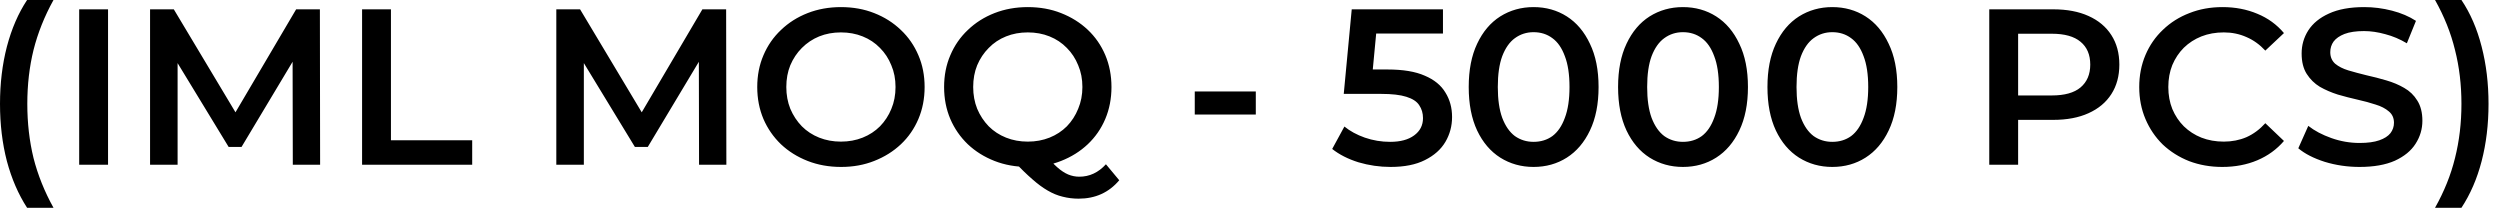
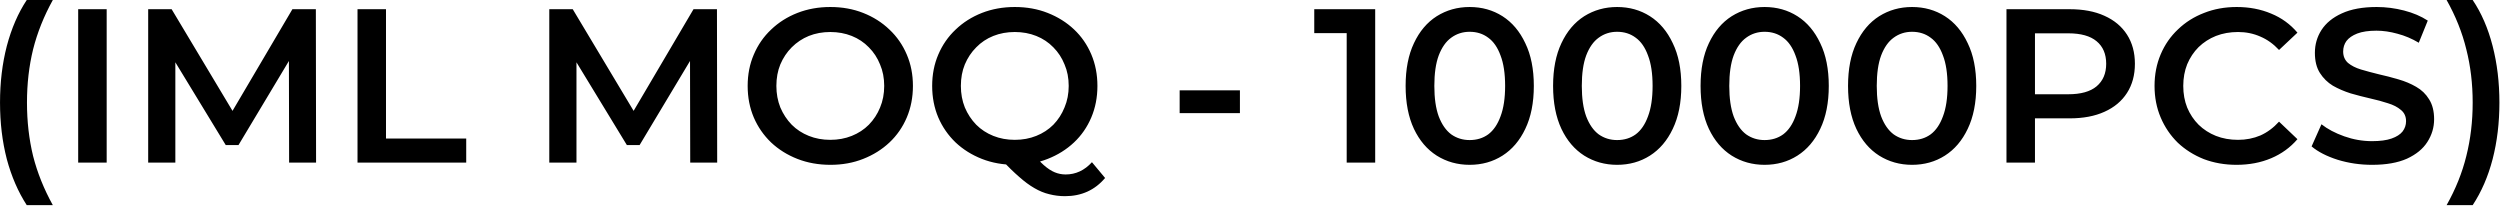
- <svg xmlns="http://www.w3.org/2000/svg" width="156" height="13" viewBox="0 0 156 13" fill="none">
-   <path d="M1.69 12.965C1.145 12.125 0.725 11.155 0.43 10.056C0.143 8.948 9.57372e-05 7.757 9.57372e-05 6.483C9.57372e-05 5.208 0.143 4.017 0.43 2.909C0.725 1.791 1.145 0.822 1.69 -6.89776e-05H3.338C2.775 1.016 2.36 2.055 2.092 3.117C1.833 4.169 1.704 5.291 1.704 6.483C1.704 7.674 1.833 8.801 2.092 9.863C2.36 10.915 2.775 11.95 3.338 12.965H1.69ZM4.941 10.278V0.582H6.742V10.278H4.941ZM9.364 10.278V0.582H10.846L15.085 7.66H14.309L18.479 0.582H19.961L19.975 10.278H18.271L18.257 3.255H18.617L15.071 9.17H14.268L10.666 3.255H11.082V10.278H9.364ZM22.594 10.278V0.582H24.395V8.754H29.465V10.278H22.594ZM34.714 10.278V0.582H36.197L40.435 7.66H39.66L43.829 0.582H45.311L45.325 10.278H43.621L43.607 3.255H43.968L40.421 9.17H39.618L36.017 3.255H36.432V10.278H34.714ZM52.487 10.417C51.73 10.417 51.033 10.292 50.396 10.043C49.759 9.793 49.205 9.447 48.734 9.004C48.263 8.551 47.898 8.025 47.639 7.425C47.381 6.815 47.252 6.15 47.252 5.43C47.252 4.71 47.381 4.049 47.639 3.449C47.898 2.84 48.263 2.313 48.734 1.87C49.205 1.417 49.759 1.067 50.396 0.817C51.033 0.568 51.726 0.443 52.474 0.443C53.231 0.443 53.923 0.568 54.551 0.817C55.189 1.067 55.743 1.417 56.214 1.87C56.685 2.313 57.049 2.84 57.308 3.449C57.567 4.049 57.696 4.71 57.696 5.43C57.696 6.15 57.567 6.815 57.308 7.425C57.049 8.034 56.685 8.56 56.214 9.004C55.743 9.447 55.189 9.793 54.551 10.043C53.923 10.292 53.236 10.417 52.487 10.417ZM52.474 8.837C52.963 8.837 53.416 8.754 53.831 8.588C54.247 8.422 54.607 8.186 54.912 7.882C55.216 7.568 55.452 7.208 55.618 6.801C55.794 6.386 55.881 5.929 55.881 5.43C55.881 4.931 55.794 4.479 55.618 4.072C55.452 3.657 55.216 3.297 54.912 2.992C54.607 2.678 54.247 2.438 53.831 2.272C53.416 2.105 52.963 2.022 52.474 2.022C51.984 2.022 51.532 2.105 51.116 2.272C50.71 2.438 50.35 2.678 50.036 2.992C49.731 3.297 49.491 3.657 49.315 4.072C49.149 4.479 49.066 4.931 49.066 5.43C49.066 5.919 49.149 6.372 49.315 6.787C49.491 7.203 49.731 7.568 50.036 7.882C50.34 8.186 50.701 8.422 51.116 8.588C51.532 8.754 51.984 8.837 52.474 8.837ZM64.148 10.417C63.391 10.417 62.694 10.292 62.056 10.043C61.419 9.793 60.865 9.447 60.394 9.004C59.923 8.551 59.558 8.025 59.3 7.425C59.041 6.815 58.912 6.15 58.912 5.43C58.912 4.71 59.041 4.049 59.3 3.449C59.558 2.84 59.923 2.313 60.394 1.87C60.865 1.417 61.419 1.067 62.056 0.817C62.694 0.568 63.386 0.443 64.134 0.443C64.891 0.443 65.584 0.568 66.212 0.817C66.849 1.067 67.403 1.413 67.874 1.856C68.345 2.299 68.71 2.826 68.969 3.435C69.227 4.045 69.356 4.71 69.356 5.43C69.356 6.15 69.227 6.815 68.969 7.425C68.71 8.034 68.345 8.56 67.874 9.004C67.403 9.447 66.849 9.793 66.212 10.043C65.584 10.292 64.896 10.417 64.148 10.417ZM67.306 12.397C66.965 12.397 66.632 12.356 66.309 12.273C65.995 12.199 65.681 12.07 65.367 11.885C65.062 11.709 64.744 11.474 64.411 11.178C64.079 10.892 63.714 10.537 63.317 10.112L65.228 9.613C65.487 9.955 65.732 10.227 65.963 10.43C66.203 10.643 66.434 10.795 66.655 10.888C66.877 10.98 67.108 11.026 67.348 11.026C67.985 11.026 68.539 10.768 69.01 10.25L69.841 11.248C69.195 12.014 68.35 12.397 67.306 12.397ZM64.134 8.837C64.624 8.837 65.076 8.754 65.492 8.588C65.907 8.422 66.267 8.186 66.572 7.882C66.877 7.568 67.112 7.203 67.279 6.787C67.454 6.372 67.542 5.919 67.542 5.43C67.542 4.931 67.454 4.479 67.279 4.072C67.112 3.657 66.877 3.297 66.572 2.992C66.267 2.678 65.907 2.438 65.492 2.272C65.076 2.105 64.624 2.022 64.134 2.022C63.645 2.022 63.192 2.105 62.777 2.272C62.361 2.438 62.001 2.678 61.696 2.992C61.392 3.297 61.151 3.657 60.976 4.072C60.81 4.479 60.727 4.931 60.727 5.43C60.727 5.919 60.81 6.372 60.976 6.787C61.151 7.203 61.392 7.568 61.696 7.882C62.001 8.186 62.361 8.422 62.777 8.588C63.192 8.754 63.645 8.837 64.134 8.837ZM74.553 7.148V5.707H78.362V7.148H74.553ZM86.772 10.417C86.089 10.417 85.419 10.32 84.764 10.126C84.117 9.923 83.573 9.646 83.129 9.295L83.891 7.896C84.242 8.182 84.667 8.413 85.165 8.588C85.674 8.764 86.2 8.851 86.745 8.851C87.382 8.851 87.88 8.717 88.241 8.45C88.61 8.182 88.795 7.822 88.795 7.369C88.795 7.064 88.716 6.797 88.559 6.566C88.412 6.335 88.144 6.159 87.756 6.039C87.377 5.919 86.856 5.859 86.191 5.859H83.85L84.348 0.582H90.041V2.092H85.013L85.955 1.233L85.581 5.181L84.639 4.336H86.592C87.553 4.336 88.324 4.465 88.906 4.723C89.497 4.973 89.926 5.324 90.194 5.776C90.471 6.219 90.609 6.727 90.609 7.3C90.609 7.863 90.471 8.38 90.194 8.851C89.917 9.322 89.492 9.701 88.919 9.987C88.356 10.274 87.64 10.417 86.772 10.417ZM95.693 10.417C94.926 10.417 94.234 10.223 93.615 9.835C93.005 9.447 92.525 8.884 92.174 8.145C91.823 7.397 91.648 6.492 91.648 5.43C91.648 4.368 91.823 3.468 92.174 2.729C92.525 1.981 93.005 1.413 93.615 1.025C94.234 0.637 94.926 0.443 95.693 0.443C96.469 0.443 97.161 0.637 97.771 1.025C98.38 1.413 98.86 1.981 99.211 2.729C99.571 3.468 99.751 4.368 99.751 5.43C99.751 6.492 99.571 7.397 99.211 8.145C98.86 8.884 98.38 9.447 97.771 9.835C97.161 10.223 96.469 10.417 95.693 10.417ZM95.693 8.851C96.145 8.851 96.538 8.731 96.87 8.491C97.203 8.242 97.461 7.863 97.646 7.355C97.84 6.847 97.937 6.206 97.937 5.43C97.937 4.645 97.84 4.003 97.646 3.504C97.461 2.997 97.203 2.623 96.87 2.382C96.538 2.133 96.145 2.008 95.693 2.008C95.259 2.008 94.871 2.133 94.529 2.382C94.197 2.623 93.934 2.997 93.74 3.504C93.555 4.003 93.463 4.645 93.463 5.43C93.463 6.206 93.555 6.847 93.74 7.355C93.934 7.863 94.197 8.242 94.529 8.491C94.871 8.731 95.259 8.851 95.693 8.851ZM105.013 10.417C104.247 10.417 103.554 10.223 102.935 9.835C102.326 9.447 101.846 8.884 101.495 8.145C101.144 7.397 100.968 6.492 100.968 5.43C100.968 4.368 101.144 3.468 101.495 2.729C101.846 1.981 102.326 1.413 102.935 1.025C103.554 0.637 104.247 0.443 105.013 0.443C105.789 0.443 106.481 0.637 107.091 1.025C107.7 1.413 108.181 1.981 108.532 2.729C108.892 3.468 109.072 4.368 109.072 5.43C109.072 6.492 108.892 7.397 108.532 8.145C108.181 8.884 107.7 9.447 107.091 9.835C106.481 10.223 105.789 10.417 105.013 10.417ZM105.013 8.851C105.466 8.851 105.858 8.731 106.191 8.491C106.523 8.242 106.782 7.863 106.966 7.355C107.16 6.847 107.257 6.206 107.257 5.43C107.257 4.645 107.16 4.003 106.966 3.504C106.782 2.997 106.523 2.623 106.191 2.382C105.858 2.133 105.466 2.008 105.013 2.008C104.579 2.008 104.191 2.133 103.85 2.382C103.517 2.623 103.254 2.997 103.06 3.504C102.875 4.003 102.783 4.645 102.783 5.43C102.783 6.206 102.875 6.847 103.06 7.355C103.254 7.863 103.517 8.242 103.85 8.491C104.191 8.731 104.579 8.851 105.013 8.851ZM114.333 10.417C113.567 10.417 112.874 10.223 112.256 9.835C111.646 9.447 111.166 8.884 110.815 8.145C110.464 7.397 110.289 6.492 110.289 5.43C110.289 4.368 110.464 3.468 110.815 2.729C111.166 1.981 111.646 1.413 112.256 1.025C112.874 0.637 113.567 0.443 114.333 0.443C115.109 0.443 115.802 0.637 116.411 1.025C117.021 1.413 117.501 1.981 117.852 2.729C118.212 3.468 118.392 4.368 118.392 5.43C118.392 6.492 118.212 7.397 117.852 8.145C117.501 8.884 117.021 9.447 116.411 9.835C115.802 10.223 115.109 10.417 114.333 10.417ZM114.333 8.851C114.786 8.851 115.178 8.731 115.511 8.491C115.843 8.242 116.102 7.863 116.287 7.355C116.48 6.847 116.577 6.206 116.577 5.43C116.577 4.645 116.48 4.003 116.287 3.504C116.102 2.997 115.843 2.623 115.511 2.382C115.178 2.133 114.786 2.008 114.333 2.008C113.899 2.008 113.512 2.133 113.17 2.382C112.837 2.623 112.574 2.997 112.38 3.504C112.196 4.003 112.103 4.645 112.103 5.43C112.103 6.206 112.196 6.847 112.38 7.355C112.574 7.863 112.837 8.242 113.17 8.491C113.512 8.731 113.899 8.851 114.333 8.851ZM124.13 10.278V0.582H128.119C128.978 0.582 129.712 0.72 130.322 0.997C130.94 1.274 131.416 1.671 131.748 2.189C132.081 2.706 132.247 3.32 132.247 4.031C132.247 4.742 132.081 5.356 131.748 5.873C131.416 6.39 130.94 6.787 130.322 7.064C129.712 7.341 128.978 7.48 128.119 7.48H125.127L125.931 6.635V10.278H124.13ZM125.931 6.829L125.127 5.956H128.036C128.83 5.956 129.426 5.79 129.823 5.458C130.229 5.116 130.432 4.64 130.432 4.031C130.432 3.412 130.229 2.937 129.823 2.604C129.426 2.272 128.83 2.105 128.036 2.105H125.127L125.931 1.219V6.829ZM138.669 10.417C137.93 10.417 137.242 10.296 136.605 10.056C135.977 9.807 135.427 9.461 134.956 9.018C134.495 8.565 134.134 8.034 133.876 7.425C133.617 6.815 133.488 6.15 133.488 5.43C133.488 4.71 133.617 4.045 133.876 3.435C134.134 2.826 134.499 2.299 134.97 1.856C135.441 1.404 135.991 1.057 136.619 0.817C137.246 0.568 137.934 0.443 138.682 0.443C139.477 0.443 140.202 0.582 140.857 0.859C141.513 1.127 142.067 1.528 142.519 2.064L141.356 3.158C141.005 2.78 140.612 2.498 140.178 2.313C139.744 2.119 139.273 2.022 138.766 2.022C138.258 2.022 137.791 2.105 137.367 2.272C136.951 2.438 136.586 2.673 136.272 2.978C135.967 3.283 135.727 3.643 135.552 4.059C135.386 4.474 135.303 4.931 135.303 5.43C135.303 5.929 135.386 6.386 135.552 6.801C135.727 7.217 135.967 7.577 136.272 7.882C136.586 8.186 136.951 8.422 137.367 8.588C137.791 8.754 138.258 8.837 138.766 8.837C139.273 8.837 139.744 8.745 140.178 8.56C140.612 8.367 141.005 8.076 141.356 7.688L142.519 8.796C142.067 9.322 141.513 9.724 140.857 10.001C140.202 10.278 139.472 10.417 138.669 10.417ZM147.237 10.417C146.48 10.417 145.755 10.31 145.062 10.098C144.37 9.876 143.82 9.595 143.414 9.253L144.037 7.854C144.425 8.159 144.905 8.413 145.478 8.616C146.051 8.819 146.637 8.921 147.237 8.921C147.745 8.921 148.156 8.865 148.47 8.754C148.784 8.644 149.015 8.496 149.163 8.311C149.31 8.117 149.384 7.9 149.384 7.66C149.384 7.365 149.278 7.129 149.066 6.954C148.853 6.769 148.576 6.626 148.235 6.524C147.902 6.413 147.528 6.312 147.113 6.219C146.706 6.127 146.295 6.021 145.88 5.901C145.473 5.772 145.099 5.61 144.758 5.416C144.425 5.213 144.153 4.945 143.94 4.613C143.728 4.28 143.622 3.855 143.622 3.338C143.622 2.812 143.76 2.332 144.037 1.898C144.324 1.454 144.753 1.103 145.326 0.845C145.907 0.577 146.642 0.443 147.528 0.443C148.11 0.443 148.687 0.517 149.26 0.665C149.832 0.813 150.331 1.025 150.756 1.302L150.188 2.701C149.754 2.442 149.306 2.253 148.844 2.133C148.382 2.004 147.939 1.939 147.514 1.939C147.016 1.939 146.609 1.999 146.295 2.119C145.991 2.239 145.764 2.396 145.617 2.59C145.478 2.784 145.409 3.006 145.409 3.255C145.409 3.551 145.51 3.791 145.713 3.975C145.926 4.151 146.198 4.289 146.531 4.391C146.872 4.493 147.251 4.594 147.667 4.696C148.082 4.788 148.493 4.894 148.899 5.014C149.315 5.134 149.689 5.291 150.021 5.485C150.363 5.679 150.636 5.942 150.839 6.275C151.051 6.607 151.157 7.027 151.157 7.535C151.157 8.053 151.014 8.533 150.728 8.976C150.451 9.41 150.021 9.761 149.44 10.029C148.858 10.287 148.124 10.417 147.237 10.417ZM153.594 12.965H151.946C152.518 11.95 152.934 10.915 153.192 9.863C153.46 8.801 153.594 7.674 153.594 6.483C153.594 5.291 153.46 4.169 153.192 3.117C152.934 2.055 152.518 1.016 151.946 -6.89776e-05H153.594C154.148 0.822 154.568 1.791 154.854 2.909C155.141 4.017 155.284 5.208 155.284 6.483C155.284 7.757 155.141 8.948 154.854 10.056C154.568 11.155 154.148 12.125 153.594 12.965Z" fill="black" />
+ <svg xmlns="http://www.w3.org/2000/svg" width="158" height="13" viewBox="0 0 158 13" fill="none">
+   <path d="M1.691 12.966C1.146 12.125 0.726 11.156 0.43 10.057C0.144 8.949 0.001 7.757 0.001 6.483C0.001 5.209 0.144 4.017 0.43 2.909C0.726 1.792 1.146 0.822 1.691 0H3.339C2.776 1.016 2.36 2.055 2.092 3.117C1.834 4.17 1.705 5.292 1.705 6.483C1.705 7.674 1.834 8.801 2.092 9.863C2.36 10.915 2.776 11.95 3.339 12.966H1.691ZM4.941 10.278V0.582H6.742V10.278H4.941ZM9.365 10.278V0.582H10.847L15.086 7.66H14.31L18.48 0.582H19.962L19.976 10.278H18.272L18.258 3.255H18.618L15.072 9.17H14.268L10.667 3.255H11.082V10.278H9.365ZM22.595 10.278V0.582H24.395V8.755H29.465V10.278H22.595ZM34.715 10.278V0.582H36.197L40.436 7.66H39.66L43.83 0.582H45.312L45.326 10.278H43.622L43.608 3.255H43.968L40.422 9.17H39.619L36.017 3.255H36.433V10.278H34.715ZM52.488 10.417C51.731 10.417 51.034 10.292 50.397 10.043C49.759 9.793 49.205 9.447 48.734 9.004C48.263 8.551 47.898 8.025 47.64 7.425C47.381 6.815 47.252 6.15 47.252 5.43C47.252 4.71 47.381 4.05 47.64 3.449C47.898 2.84 48.263 2.313 48.734 1.87C49.205 1.418 49.759 1.067 50.397 0.817C51.034 0.568 51.726 0.443 52.474 0.443C53.231 0.443 53.924 0.568 54.552 0.817C55.189 1.067 55.743 1.418 56.214 1.87C56.685 2.313 57.05 2.84 57.309 3.449C57.567 4.05 57.697 4.71 57.697 5.43C57.697 6.15 57.567 6.815 57.309 7.425C57.05 8.034 56.685 8.561 56.214 9.004C55.743 9.447 55.189 9.793 54.552 10.043C53.924 10.292 53.236 10.417 52.488 10.417ZM52.474 8.838C52.964 8.838 53.416 8.755 53.832 8.588C54.247 8.422 54.608 8.187 54.912 7.882C55.217 7.568 55.453 7.208 55.619 6.801C55.794 6.386 55.882 5.929 55.882 5.43C55.882 4.931 55.794 4.479 55.619 4.073C55.453 3.657 55.217 3.297 54.912 2.992C54.608 2.678 54.247 2.438 53.832 2.272C53.416 2.106 52.964 2.023 52.474 2.023C51.985 2.023 51.532 2.106 51.117 2.272C50.711 2.438 50.35 2.678 50.036 2.992C49.732 3.297 49.492 3.657 49.316 4.073C49.15 4.479 49.067 4.931 49.067 5.43C49.067 5.92 49.15 6.372 49.316 6.788C49.492 7.203 49.732 7.568 50.036 7.882C50.341 8.187 50.701 8.422 51.117 8.588C51.532 8.755 51.985 8.838 52.474 8.838ZM64.149 10.417C63.391 10.417 62.694 10.292 62.057 10.043C61.42 9.793 60.866 9.447 60.395 9.004C59.924 8.551 59.559 8.025 59.3 7.425C59.042 6.815 58.913 6.15 58.913 5.43C58.913 4.71 59.042 4.05 59.3 3.449C59.559 2.84 59.924 2.313 60.395 1.87C60.866 1.418 61.42 1.067 62.057 0.817C62.694 0.568 63.387 0.443 64.135 0.443C64.892 0.443 65.585 0.568 66.213 0.817C66.85 1.067 67.404 1.413 67.875 1.856C68.346 2.3 68.711 2.826 68.969 3.435C69.228 4.045 69.357 4.71 69.357 5.43C69.357 6.15 69.228 6.815 68.969 7.425C68.711 8.034 68.346 8.561 67.875 9.004C67.404 9.447 66.85 9.793 66.213 10.043C65.585 10.292 64.897 10.417 64.149 10.417ZM67.307 12.398C66.965 12.398 66.633 12.356 66.31 12.273C65.996 12.199 65.682 12.07 65.368 11.885C65.063 11.71 64.744 11.474 64.412 11.179C64.079 10.892 63.715 10.537 63.318 10.112L65.229 9.613C65.488 9.955 65.732 10.227 65.963 10.431C66.203 10.643 66.434 10.796 66.656 10.888C66.877 10.98 67.108 11.026 67.349 11.026C67.986 11.026 68.54 10.768 69.011 10.251L69.842 11.248C69.195 12.014 68.35 12.398 67.307 12.398ZM64.135 8.838C64.624 8.838 65.077 8.755 65.492 8.588C65.908 8.422 66.268 8.187 66.573 7.882C66.877 7.568 67.113 7.203 67.279 6.788C67.455 6.372 67.542 5.92 67.542 5.43C67.542 4.931 67.455 4.479 67.279 4.073C67.113 3.657 66.877 3.297 66.573 2.992C66.268 2.678 65.908 2.438 65.492 2.272C65.077 2.106 64.624 2.023 64.135 2.023C63.645 2.023 63.193 2.106 62.777 2.272C62.362 2.438 62.002 2.678 61.697 2.992C61.392 3.297 61.152 3.657 60.977 4.073C60.81 4.479 60.727 4.931 60.727 5.43C60.727 5.92 60.81 6.372 60.977 6.788C61.152 7.203 61.392 7.568 61.697 7.882C62.002 8.187 62.362 8.422 62.777 8.588C63.193 8.755 63.645 8.838 64.135 8.838ZM74.554 7.148V5.707H78.363V7.148H74.554ZM85.111 10.278V1.275L85.9 2.092H83.061V0.582H86.912V10.278H85.111ZM92.88 10.417C92.113 10.417 91.421 10.223 90.802 9.835C90.192 9.447 89.712 8.884 89.361 8.145C89.01 7.397 88.835 6.492 88.835 5.43C88.835 4.368 89.01 3.468 89.361 2.729C89.712 1.981 90.192 1.413 90.802 1.025C91.421 0.637 92.113 0.443 92.88 0.443C93.656 0.443 94.348 0.637 94.958 1.025C95.567 1.413 96.047 1.981 96.398 2.729C96.758 3.468 96.938 4.368 96.938 5.43C96.938 6.492 96.758 7.397 96.398 8.145C96.047 8.884 95.567 9.447 94.958 9.835C94.348 10.223 93.656 10.417 92.88 10.417ZM92.88 8.852C93.332 8.852 93.725 8.732 94.057 8.491C94.39 8.242 94.648 7.863 94.833 7.356C95.027 6.848 95.124 6.206 95.124 5.43C95.124 4.645 95.027 4.003 94.833 3.505C94.648 2.997 94.39 2.623 94.057 2.383C93.725 2.133 93.332 2.009 92.88 2.009C92.446 2.009 92.058 2.133 91.716 2.383C91.384 2.623 91.121 2.997 90.927 3.505C90.742 4.003 90.65 4.645 90.65 5.43C90.65 6.206 90.742 6.848 90.927 7.356C91.121 7.863 91.384 8.242 91.716 8.491C92.058 8.732 92.446 8.852 92.88 8.852ZM102.2 10.417C101.434 10.417 100.741 10.223 100.122 9.835C99.513 9.447 99.033 8.884 98.682 8.145C98.331 7.397 98.155 6.492 98.155 5.43C98.155 4.368 98.331 3.468 98.682 2.729C99.033 1.981 99.513 1.413 100.122 1.025C100.741 0.637 101.434 0.443 102.2 0.443C102.976 0.443 103.668 0.637 104.278 1.025C104.887 1.413 105.368 1.981 105.718 2.729C106.079 3.468 106.259 4.368 106.259 5.43C106.259 6.492 106.079 7.397 105.718 8.145C105.368 8.884 104.887 9.447 104.278 9.835C103.668 10.223 102.976 10.417 102.2 10.417ZM102.2 8.852C102.653 8.852 103.045 8.732 103.377 8.491C103.71 8.242 103.969 7.863 104.153 7.356C104.347 6.848 104.444 6.206 104.444 5.43C104.444 4.645 104.347 4.003 104.153 3.505C103.969 2.997 103.71 2.623 103.377 2.383C103.045 2.133 102.653 2.009 102.2 2.009C101.766 2.009 101.378 2.133 101.037 2.383C100.704 2.623 100.441 2.997 100.247 3.505C100.062 4.003 99.97 4.645 99.97 5.43C99.97 6.206 100.062 6.848 100.247 7.356C100.441 7.863 100.704 8.242 101.037 8.491C101.378 8.732 101.766 8.852 102.2 8.852ZM111.52 10.417C110.754 10.417 110.061 10.223 109.443 9.835C108.833 9.447 108.353 8.884 108.002 8.145C107.651 7.397 107.476 6.492 107.476 5.43C107.476 4.368 107.651 3.468 108.002 2.729C108.353 1.981 108.833 1.413 109.443 1.025C110.061 0.637 110.754 0.443 111.52 0.443C112.296 0.443 112.989 0.637 113.598 1.025C114.208 1.413 114.688 1.981 115.039 2.729C115.399 3.468 115.579 4.368 115.579 5.43C115.579 6.492 115.399 7.397 115.039 8.145C114.688 8.884 114.208 9.447 113.598 9.835C112.989 10.223 112.296 10.417 111.52 10.417ZM111.52 8.852C111.973 8.852 112.365 8.732 112.698 8.491C113.03 8.242 113.289 7.863 113.474 7.356C113.667 6.848 113.764 6.206 113.764 5.43C113.764 4.645 113.667 4.003 113.474 3.505C113.289 2.997 113.03 2.623 112.698 2.383C112.365 2.133 111.973 2.009 111.52 2.009C111.086 2.009 110.698 2.133 110.357 2.383C110.024 2.623 109.761 2.997 109.567 3.505C109.383 4.003 109.29 4.645 109.29 5.43C109.29 6.206 109.383 6.848 109.567 7.356C109.761 7.863 110.024 8.242 110.357 8.491C110.698 8.732 111.086 8.852 111.52 8.852ZM120.841 10.417C120.074 10.417 119.382 10.223 118.763 9.835C118.153 9.447 117.673 8.884 117.322 8.145C116.971 7.397 116.796 6.492 116.796 5.43C116.796 4.368 116.971 3.468 117.322 2.729C117.673 1.981 118.153 1.413 118.763 1.025C119.382 0.637 120.074 0.443 120.841 0.443C121.616 0.443 122.309 0.637 122.918 1.025C123.528 1.413 124.008 1.981 124.359 2.729C124.719 3.468 124.899 4.368 124.899 5.43C124.899 6.492 124.719 7.397 124.359 8.145C124.008 8.884 123.528 9.447 122.918 9.835C122.309 10.223 121.616 10.417 120.841 10.417ZM120.841 8.852C121.293 8.852 121.686 8.732 122.018 8.491C122.351 8.242 122.609 7.863 122.794 7.356C122.988 6.848 123.085 6.206 123.085 5.43C123.085 4.645 122.988 4.003 122.794 3.505C122.609 2.997 122.351 2.623 122.018 2.383C121.686 2.133 121.293 2.009 120.841 2.009C120.407 2.009 120.019 2.133 119.677 2.383C119.345 2.623 119.081 2.997 118.888 3.505C118.703 4.003 118.611 4.645 118.611 5.43C118.611 6.206 118.703 6.848 118.888 7.356C119.081 7.863 119.345 8.242 119.677 8.491C120.019 8.732 120.407 8.852 120.841 8.852ZM126.809 10.278V0.582H130.798C131.657 0.582 132.391 0.72 133.001 0.998C133.619 1.275 134.095 1.672 134.427 2.189C134.76 2.706 134.926 3.32 134.926 4.031C134.926 4.742 134.76 5.356 134.427 5.873C134.095 6.391 133.619 6.788 133.001 7.065C132.391 7.342 131.657 7.48 130.798 7.48H127.806L128.61 6.635V10.278H126.809ZM128.61 6.829L127.806 5.957H130.715C131.509 5.957 132.105 5.79 132.502 5.458C132.908 5.116 133.111 4.641 133.111 4.031C133.111 3.412 132.908 2.937 132.502 2.604C132.105 2.272 131.509 2.106 130.715 2.106H127.806L128.61 1.219V6.829ZM141.348 10.417C140.609 10.417 139.921 10.297 139.284 10.057C138.656 9.807 138.106 9.461 137.635 9.018C137.174 8.565 136.813 8.034 136.555 7.425C136.296 6.815 136.167 6.15 136.167 5.43C136.167 4.71 136.296 4.045 136.555 3.435C136.813 2.826 137.178 2.3 137.649 1.856C138.12 1.404 138.67 1.058 139.298 0.817C139.925 0.568 140.613 0.443 141.361 0.443C142.156 0.443 142.881 0.582 143.536 0.859C144.192 1.127 144.746 1.529 145.198 2.064L144.035 3.158C143.684 2.78 143.291 2.498 142.857 2.313C142.423 2.12 141.952 2.023 141.445 2.023C140.937 2.023 140.47 2.106 140.046 2.272C139.63 2.438 139.265 2.674 138.951 2.978C138.646 3.283 138.406 3.643 138.231 4.059C138.065 4.474 137.982 4.931 137.982 5.43C137.982 5.929 138.065 6.386 138.231 6.801C138.406 7.217 138.646 7.577 138.951 7.882C139.265 8.187 139.63 8.422 140.046 8.588C140.47 8.755 140.937 8.838 141.445 8.838C141.952 8.838 142.423 8.745 142.857 8.561C143.291 8.367 143.684 8.076 144.035 7.688L145.198 8.796C144.746 9.323 144.192 9.724 143.536 10.001C142.881 10.278 142.151 10.417 141.348 10.417ZM149.916 10.417C149.159 10.417 148.434 10.311 147.741 10.098C147.049 9.877 146.499 9.595 146.093 9.253L146.716 7.854C147.104 8.159 147.584 8.413 148.157 8.616C148.73 8.819 149.316 8.921 149.916 8.921C150.424 8.921 150.835 8.865 151.149 8.755C151.463 8.644 151.694 8.496 151.842 8.311C151.989 8.117 152.063 7.9 152.063 7.66C152.063 7.365 151.957 7.129 151.745 6.954C151.532 6.769 151.255 6.626 150.914 6.524C150.581 6.414 150.207 6.312 149.792 6.22C149.385 6.127 148.974 6.021 148.559 5.901C148.152 5.772 147.778 5.61 147.437 5.416C147.104 5.213 146.832 4.945 146.619 4.613C146.407 4.28 146.301 3.856 146.301 3.338C146.301 2.812 146.439 2.332 146.716 1.898C147.003 1.455 147.432 1.104 148.005 0.845C148.586 0.577 149.321 0.443 150.207 0.443C150.789 0.443 151.366 0.517 151.939 0.665C152.511 0.813 153.01 1.025 153.435 1.302L152.867 2.701C152.433 2.443 151.985 2.253 151.523 2.133C151.061 2.004 150.618 1.939 150.193 1.939C149.695 1.939 149.288 1.999 148.974 2.12C148.67 2.24 148.443 2.397 148.296 2.59C148.157 2.784 148.088 3.006 148.088 3.255C148.088 3.551 148.189 3.791 148.393 3.976C148.605 4.151 148.877 4.29 149.21 4.391C149.551 4.493 149.93 4.594 150.346 4.696C150.761 4.788 151.172 4.895 151.578 5.015C151.994 5.135 152.368 5.292 152.7 5.486C153.042 5.679 153.315 5.943 153.518 6.275C153.73 6.608 153.836 7.028 153.836 7.536C153.836 8.053 153.693 8.533 153.407 8.976C153.13 9.41 152.7 9.761 152.119 10.029C151.537 10.288 150.803 10.417 149.916 10.417ZM156.273 12.966H154.625C155.197 11.95 155.613 10.915 155.871 9.863C156.139 8.801 156.273 7.674 156.273 6.483C156.273 5.292 156.139 4.17 155.871 3.117C155.613 2.055 155.197 1.016 154.625 0H156.273C156.827 0.822 157.247 1.792 157.534 2.909C157.82 4.017 157.963 5.209 157.963 6.483C157.963 7.757 157.82 8.949 157.534 10.057C157.247 11.156 156.827 12.125 156.273 12.966Z" fill="black" />
</svg>
